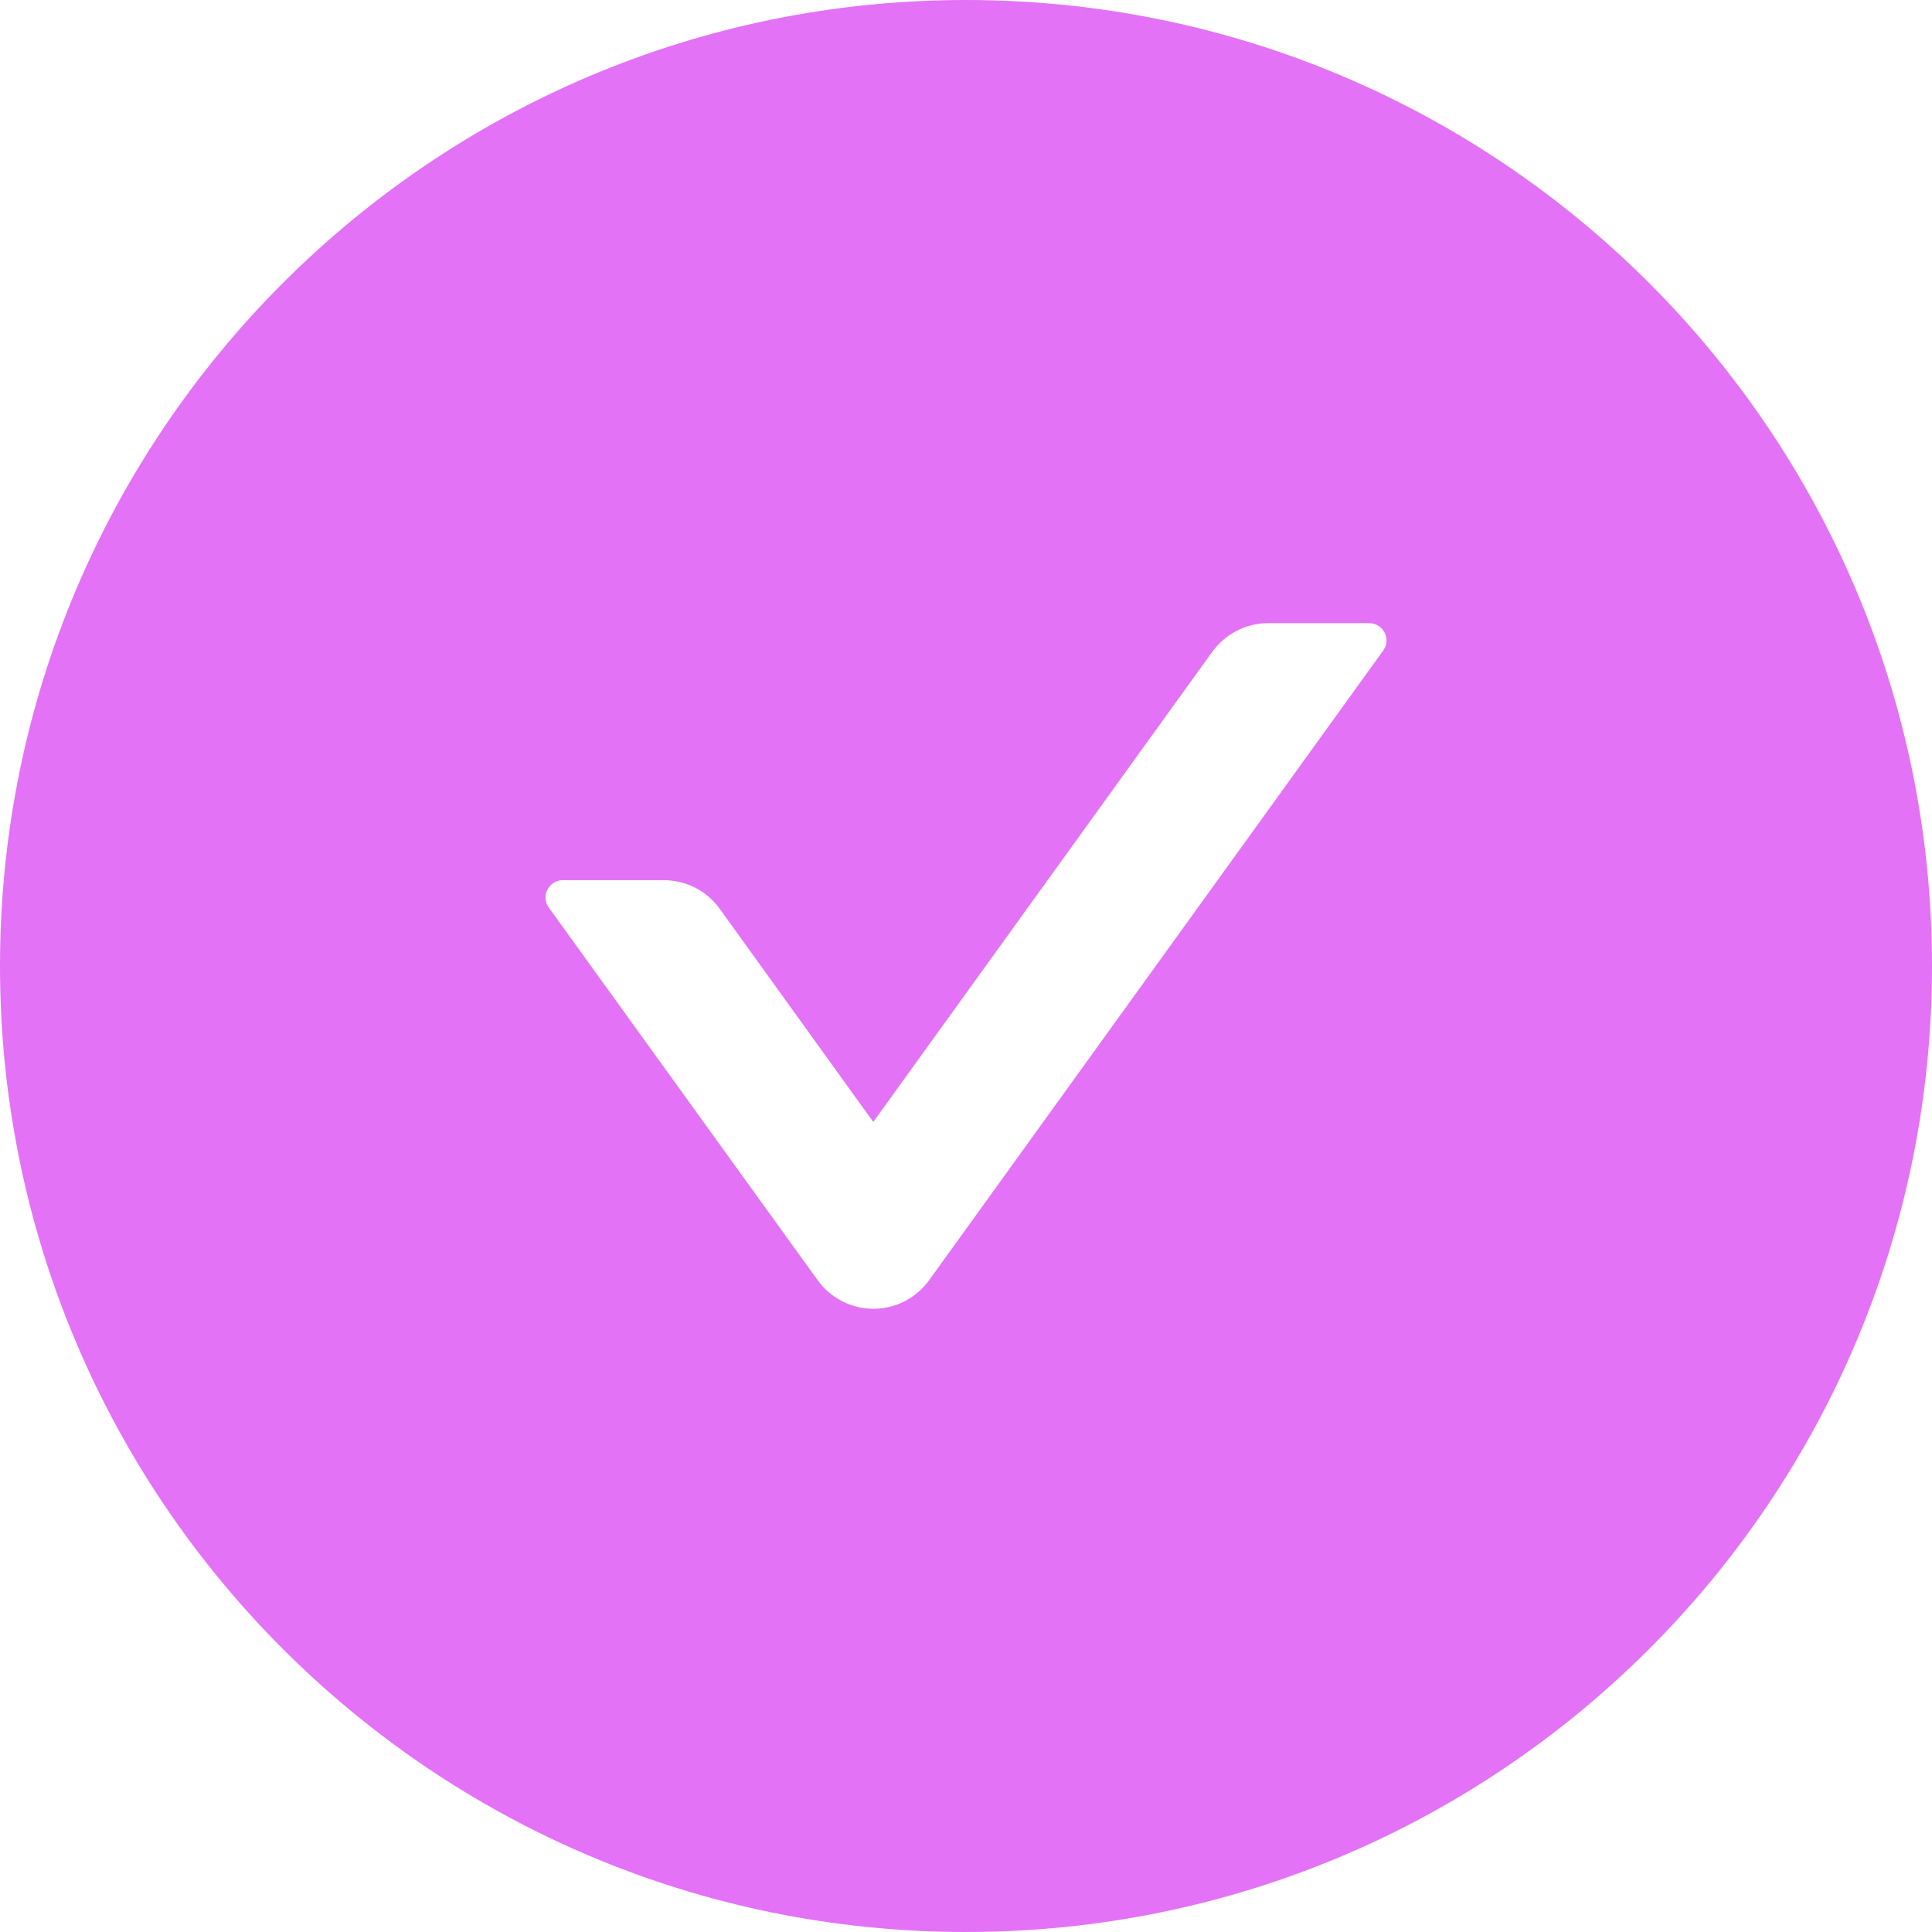
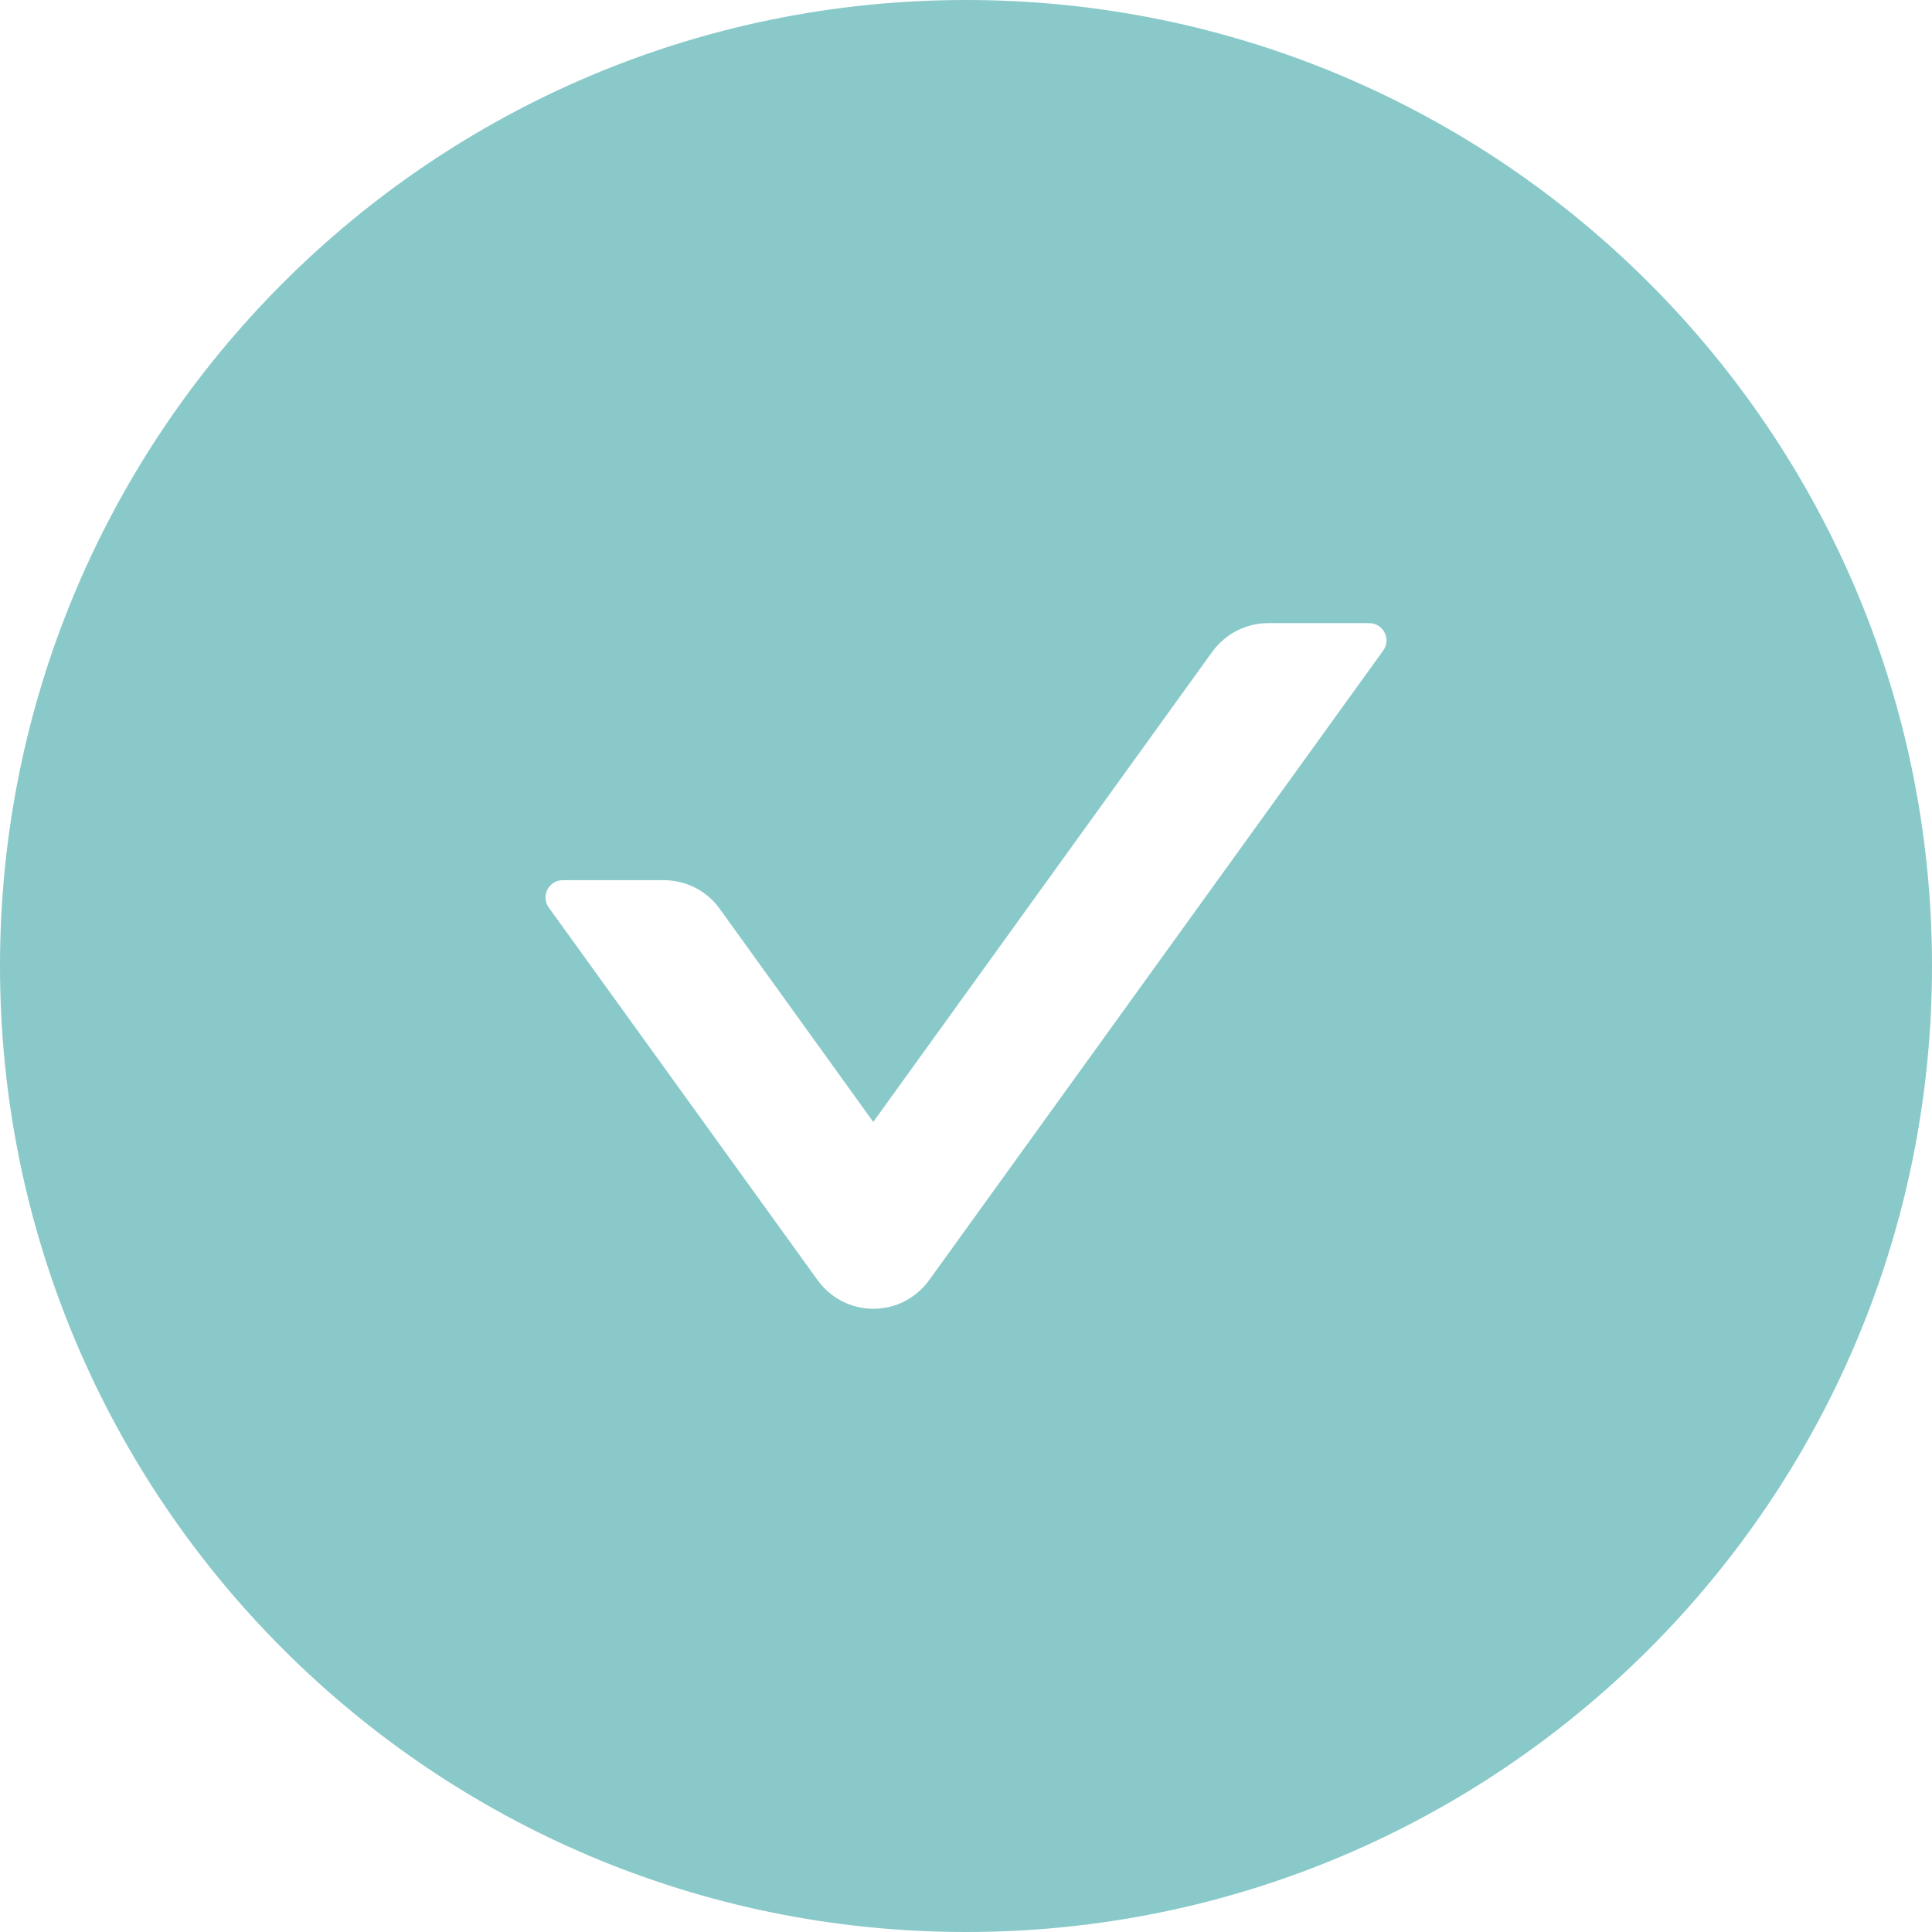
<svg xmlns="http://www.w3.org/2000/svg" width="24" height="24" viewBox="0 0 24 24" fill="none">
-   <path d="M12 0C5.373 0 0 5.373 0 12C0 18.627 5.373 24 12 24C18.627 24 24 18.627 24 12C24 5.373 18.627 0 12 0ZM17.183 8.081L11.542 15.903C11.463 16.013 11.359 16.102 11.239 16.164C11.118 16.226 10.985 16.258 10.85 16.258C10.714 16.258 10.581 16.226 10.46 16.164C10.34 16.102 10.236 16.013 10.157 15.903L6.817 11.274C6.715 11.132 6.817 10.934 6.991 10.934H8.247C8.521 10.934 8.78 11.065 8.941 11.29L10.848 13.937L15.059 8.097C15.22 7.875 15.477 7.741 15.753 7.741H17.009C17.183 7.741 17.285 7.939 17.183 8.081Z" fill="#E372F6" />
+   <path d="M12 0C5.373 0 0 5.373 0 12C0 18.627 5.373 24 12 24C18.627 24 24 18.627 24 12C24 5.373 18.627 0 12 0ZM17.183 8.081L11.542 15.903C11.463 16.013 11.359 16.102 11.239 16.164C11.118 16.226 10.985 16.258 10.85 16.258C10.714 16.258 10.581 16.226 10.46 16.164C10.34 16.102 10.236 16.013 10.157 15.903L6.817 11.274C6.715 11.132 6.817 10.934 6.991 10.934H8.247C8.521 10.934 8.78 11.065 8.941 11.29L10.848 13.937L15.059 8.097C15.22 7.875 15.477 7.741 15.753 7.741H17.009C17.183 7.741 17.285 7.939 17.183 8.081Z" fill="rgb(137, 201, 201)" />
</svg>
